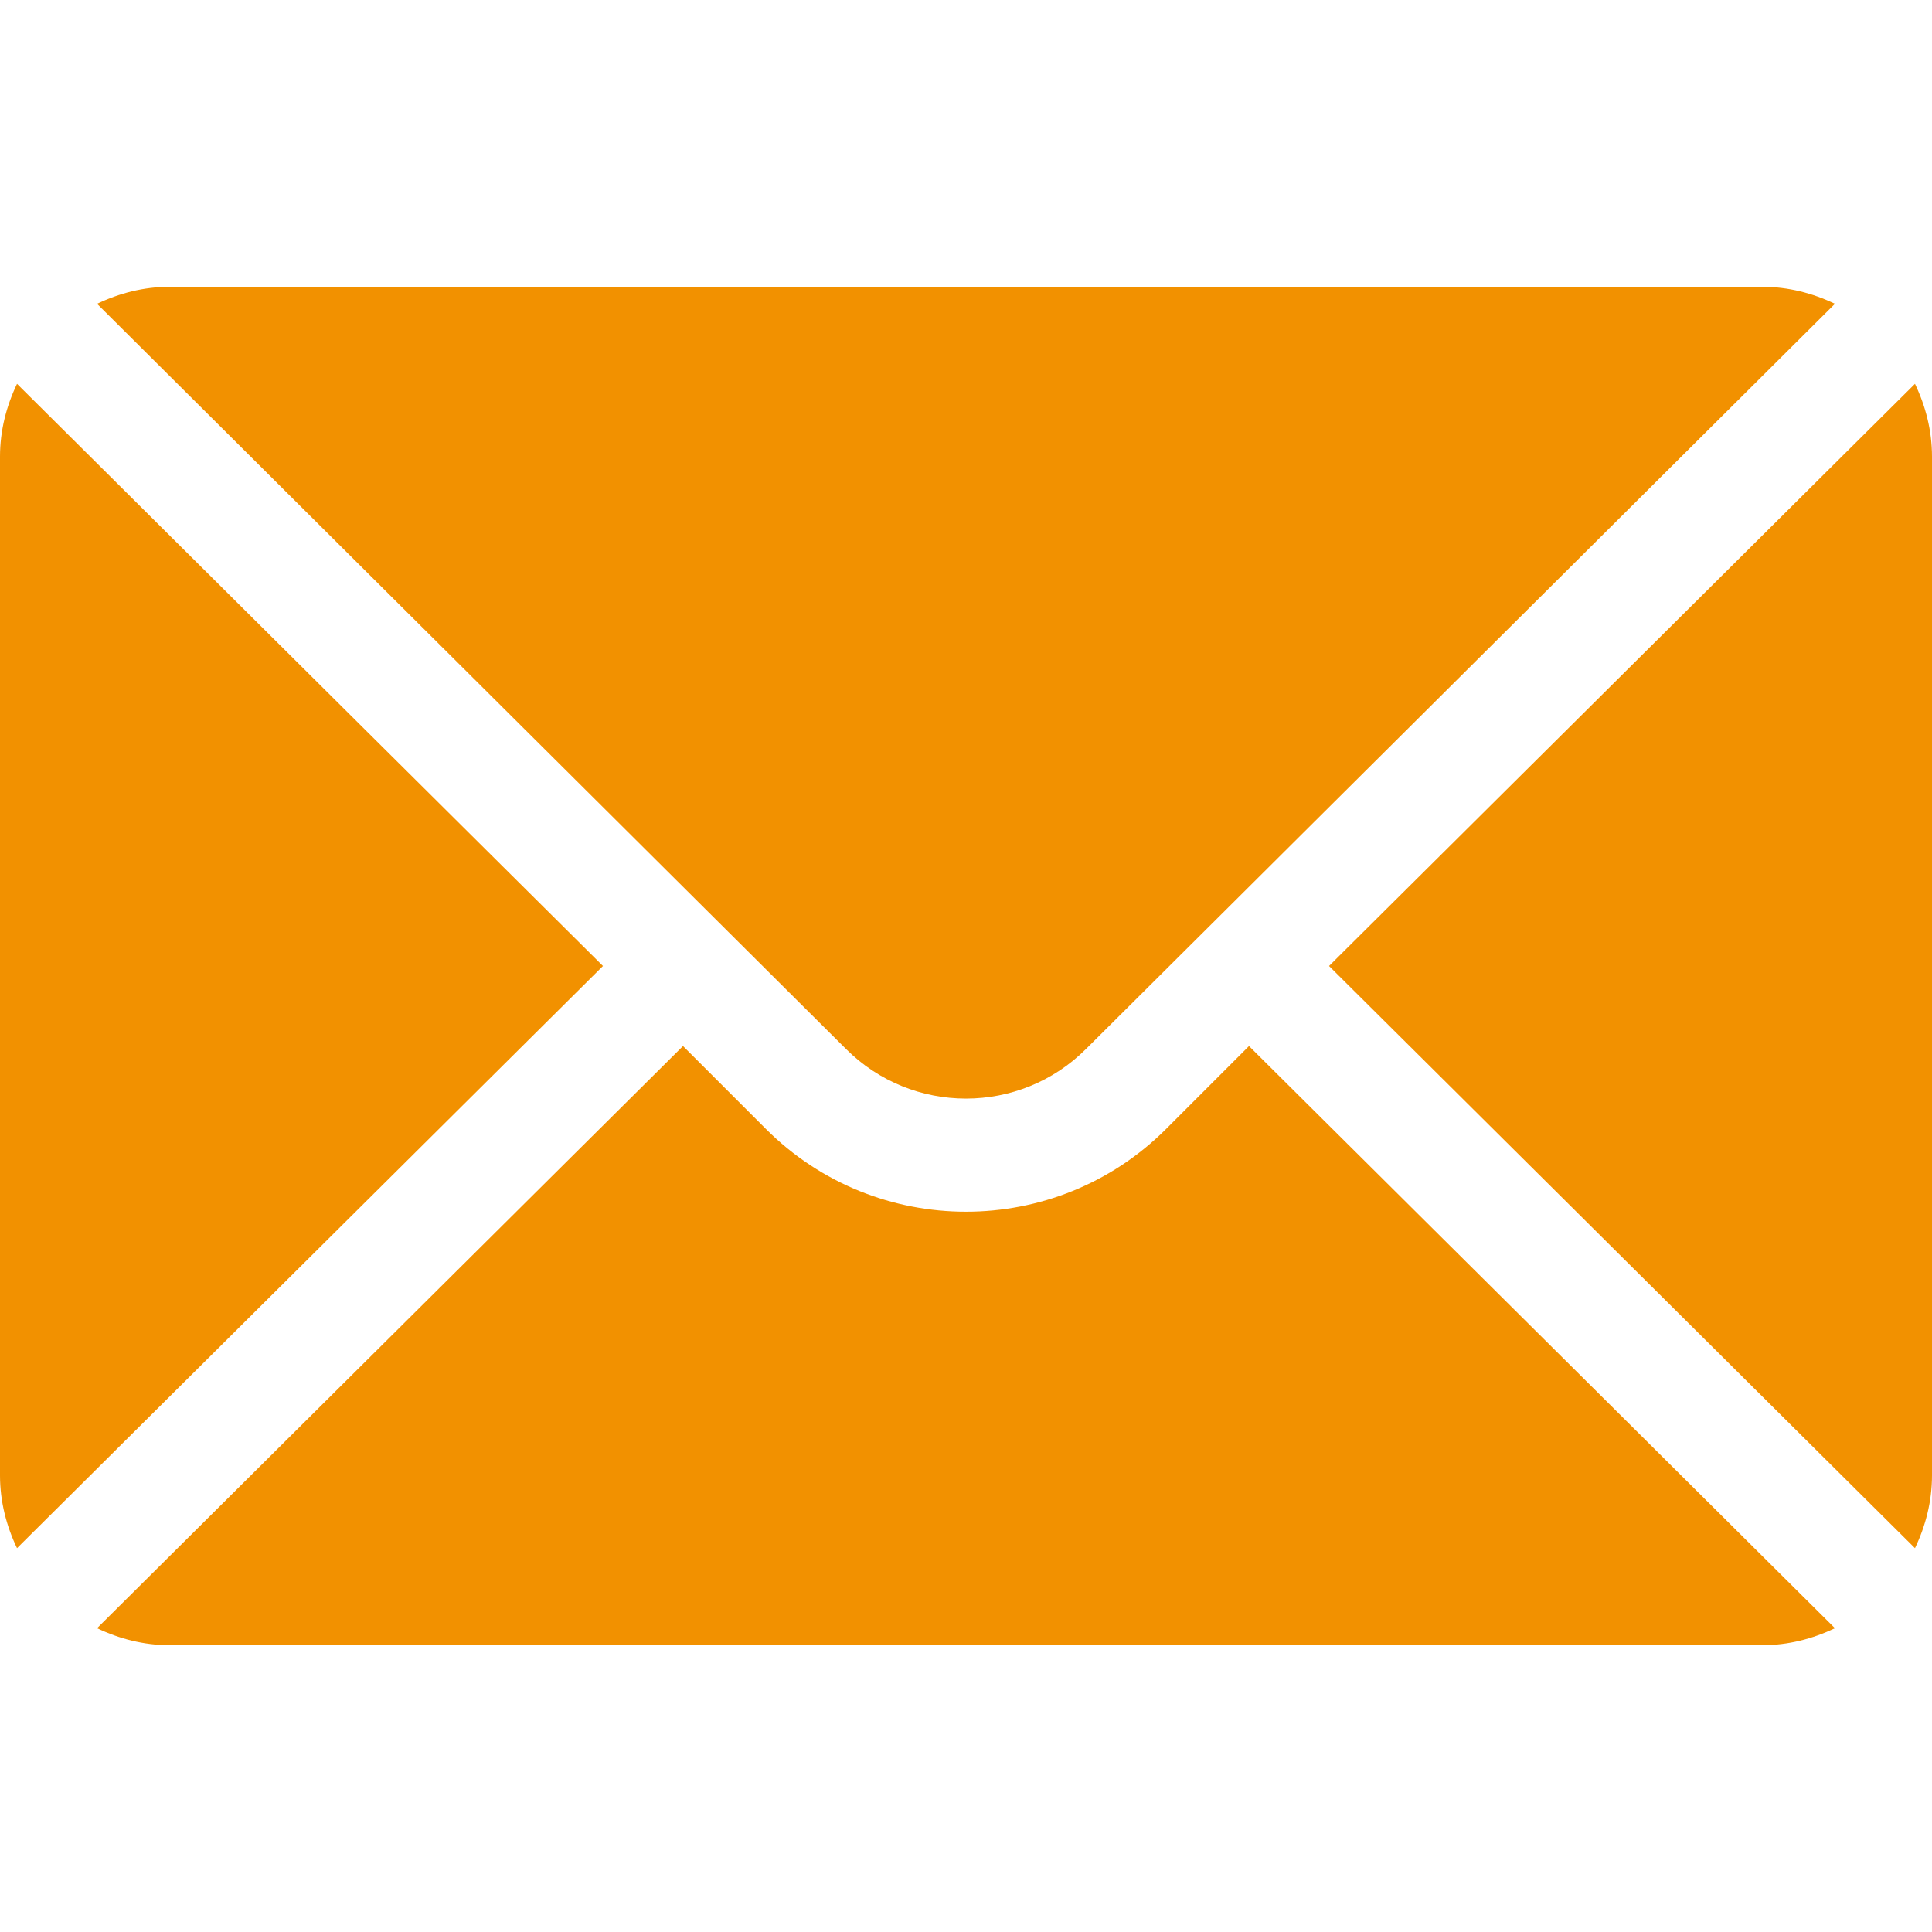
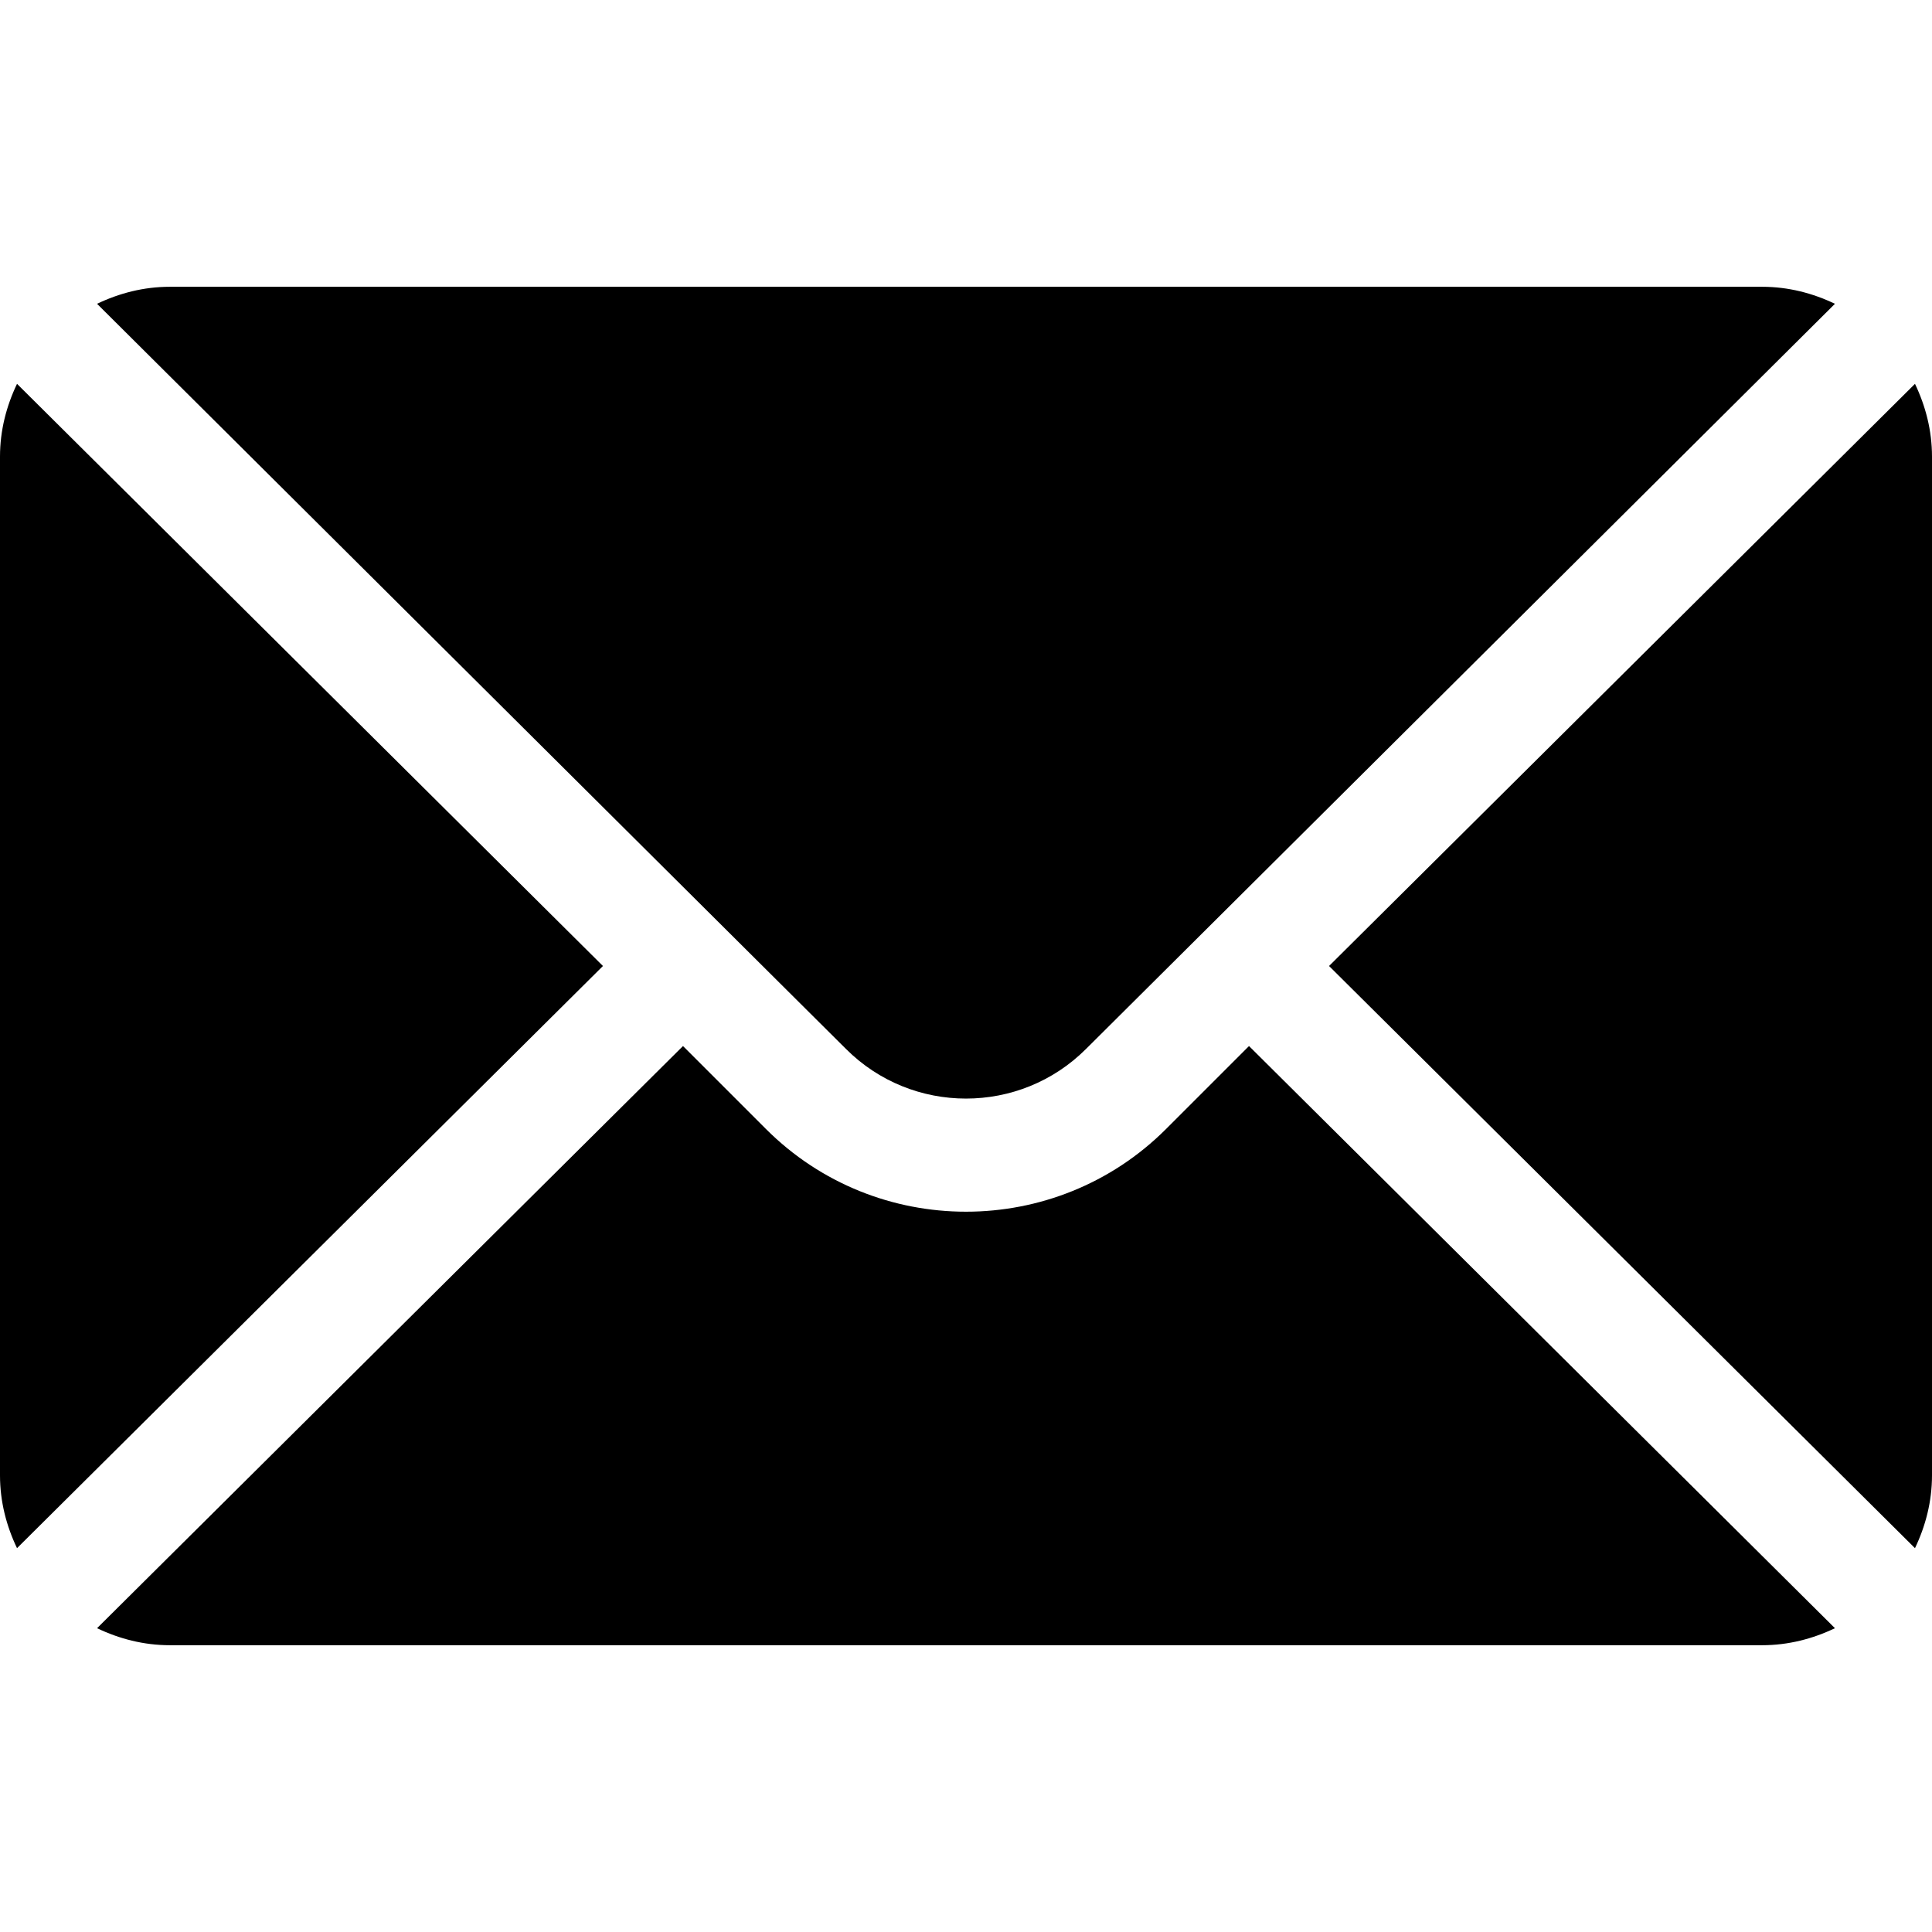
<svg xmlns="http://www.w3.org/2000/svg" version="1.1" id="Capa_1" x="0px" y="0px" viewBox="-49 141 512 512" style="enable-background:new -49 141 512 512;" xml:space="preserve">
-   <path fill="#f29100" d="M458.49,242.721L303.211,397L458.49,551.279c2.807-5.867,4.51-12.353,4.51-19.279V262  C463,255.073,461.297,248.588,458.49,242.721z" />
-   <path fill="#f29100" d="M238.816,418.973L437.279,221.51C431.412,218.703,424.927,217,418,217H-4c-6.927,0-13.412,1.703-19.279,4.51  l198.463,197.463C192.732,436.521,221.268,436.521,238.816,418.973z" />
-   <path fill="#f29100" d="M-44.49,242.721C-47.297,248.588-49,255.073-49,262v270c0,6.927,1.703,13.413,4.51,19.279L110.789,397L-44.49,242.721z" />
-   <path fill="#f29100" d="M260.027,440.184c-29.239,29.239-76.816,29.239-106.055,0L132,418.211L-23.279,572.49C-17.412,575.297-10.927,577-4,577h422  c6.927,0,13.412-1.703,19.279-4.51L282,418.211L260.027,440.184z" />
+   <path fill="black" d="M458.49,242.721L303.211,397L458.49,551.279c2.807-5.867,4.51-12.353,4.51-19.279V262  C463,255.073,461.297,248.588,458.49,242.721z" />
+   <path fill="black" d="M238.816,418.973L437.279,221.51C431.412,218.703,424.927,217,418,217H-4c-6.927,0-13.412,1.703-19.279,4.51  l198.463,197.463C192.732,436.521,221.268,436.521,238.816,418.973z" />
+   <path fill="black" d="M-44.49,242.721C-47.297,248.588-49,255.073-49,262v270c0,6.927,1.703,13.413,4.51,19.279L110.789,397L-44.49,242.721z" />
+   <path fill="black" d="M260.027,440.184c-29.239,29.239-76.816,29.239-106.055,0L132,418.211L-23.279,572.49C-17.412,575.297-10.927,577-4,577h422  c6.927,0,13.412-1.703,19.279-4.51L282,418.211L260.027,440.184z" />
</svg>
